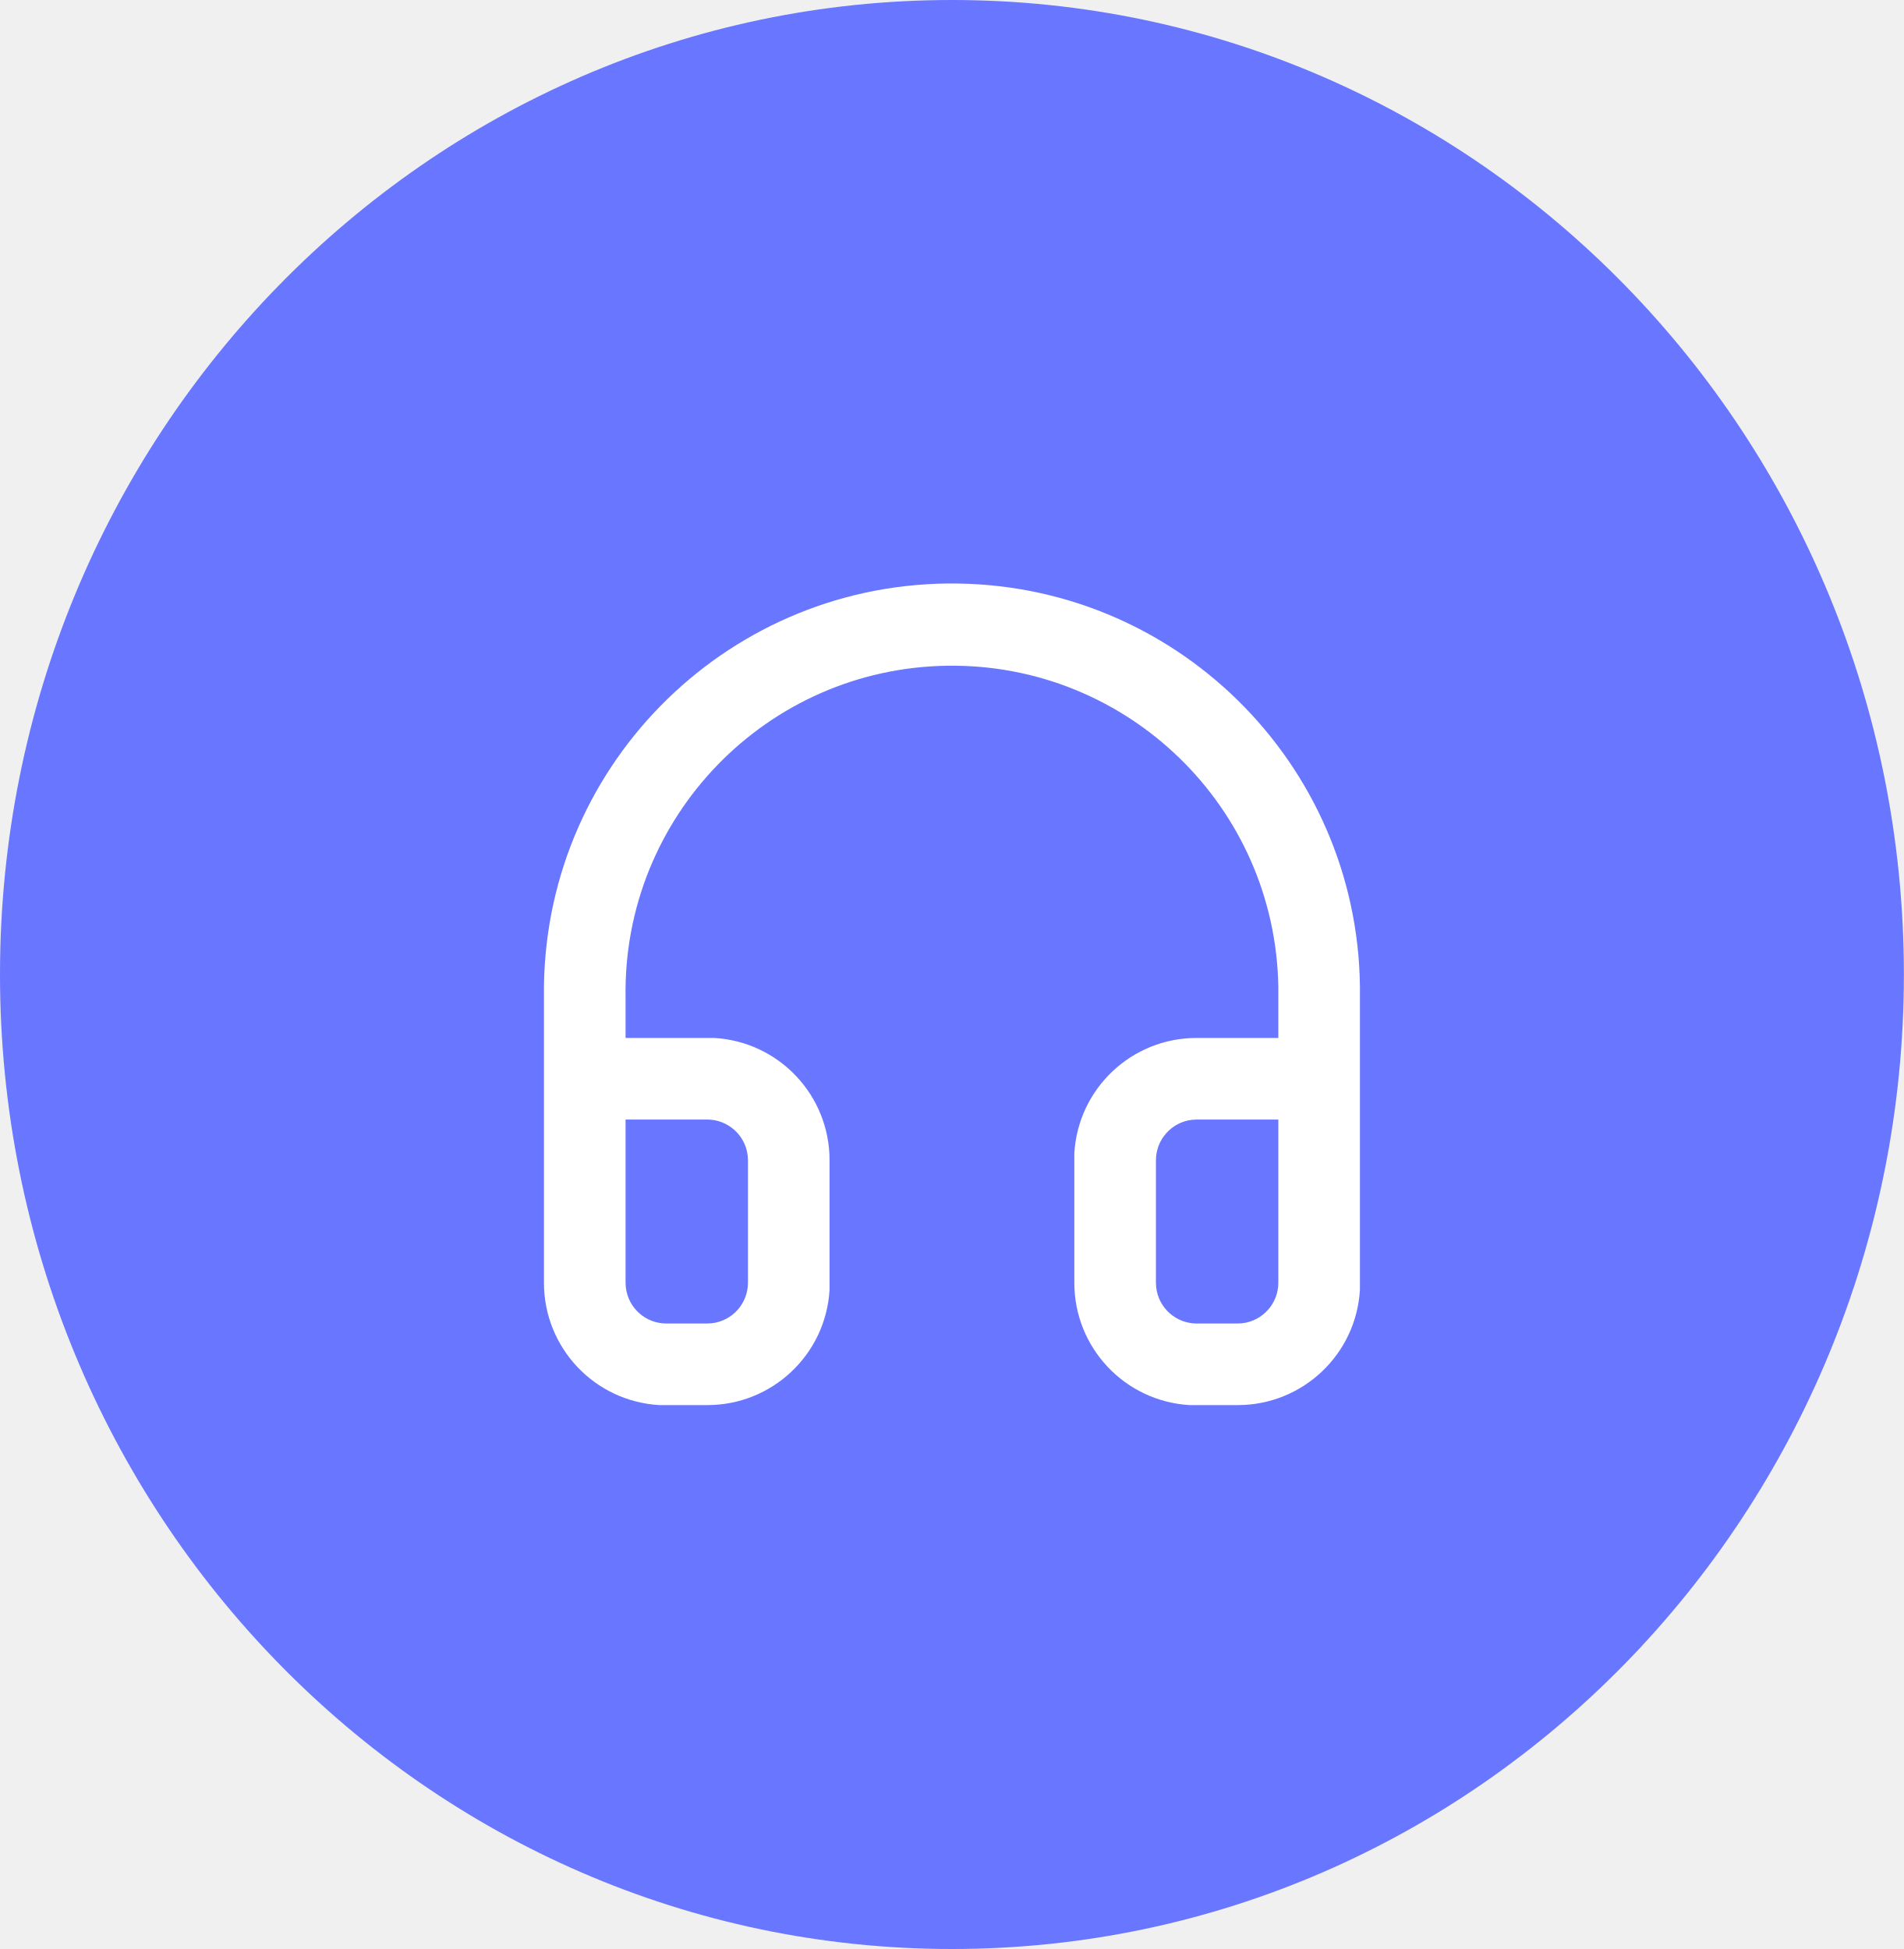
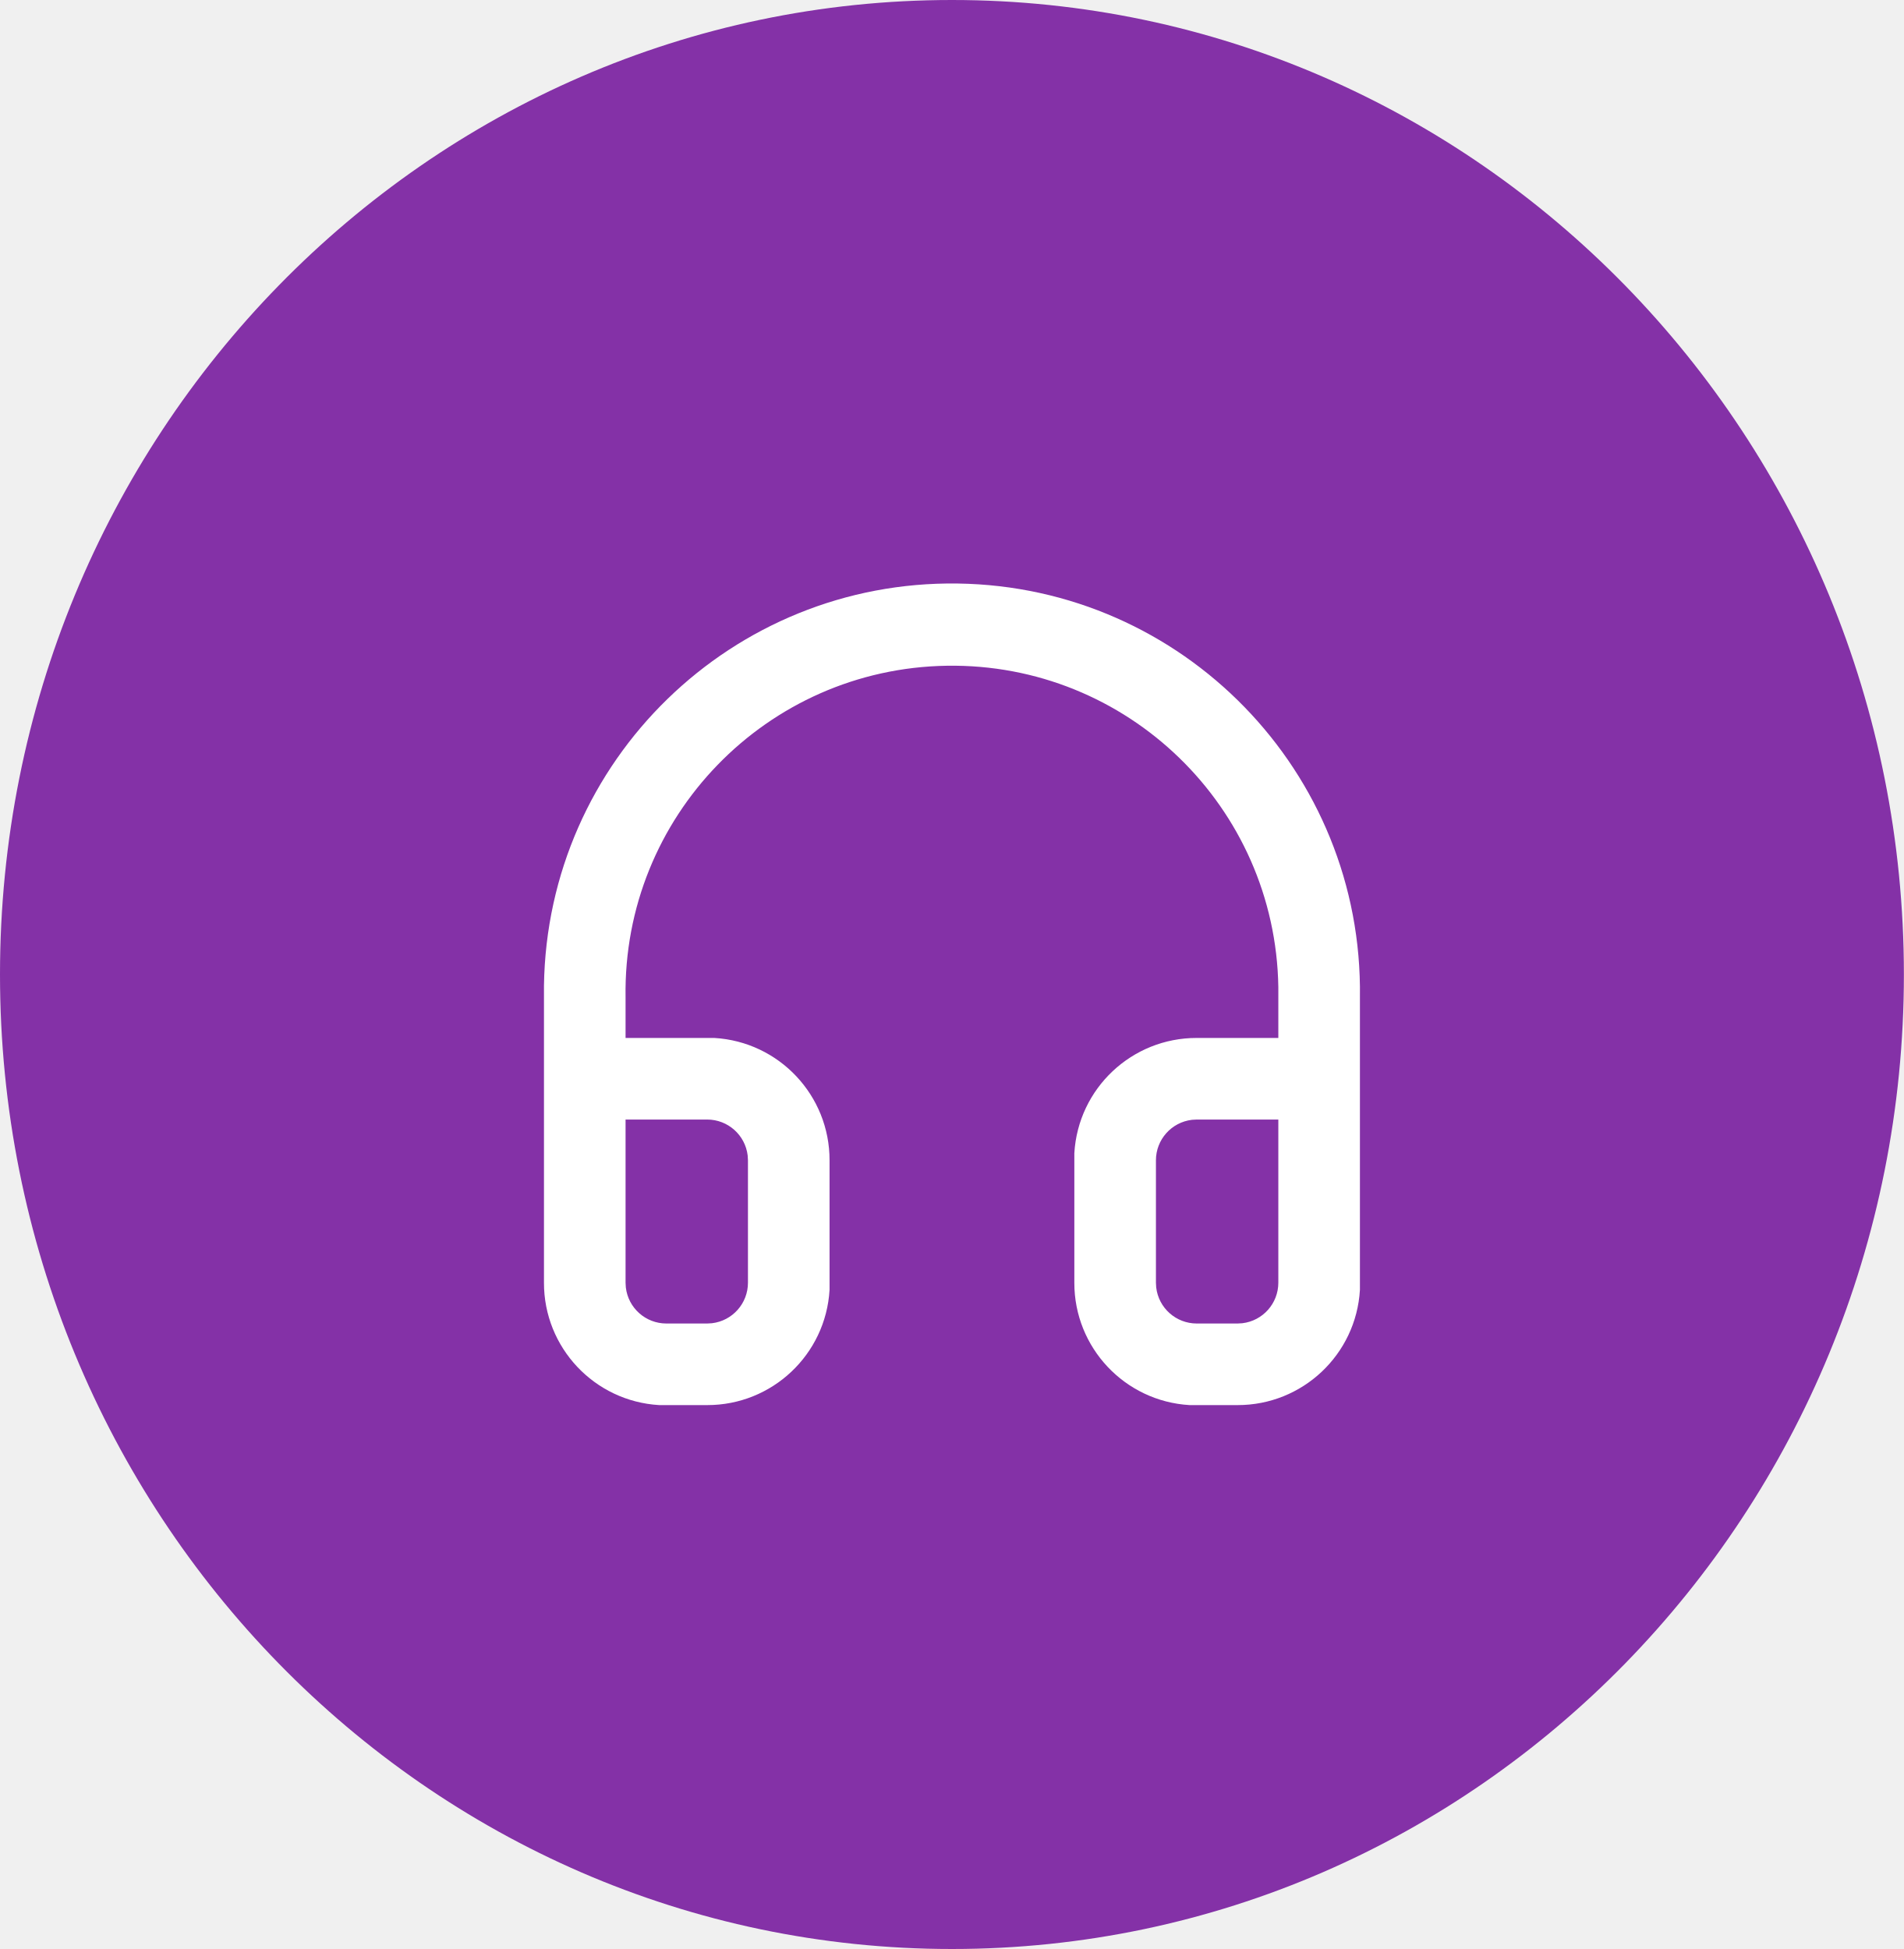
<svg xmlns="http://www.w3.org/2000/svg" id="Group_44724" data-name="Group 44724" width="42" height="43" viewBox="0 0 42 43">
-   <ellipse id="Oval" cx="21" cy="21.5" rx="21" ry="21.5" fill="#6976ff" />
+   <ellipse id="Oval" cx="21" cy="21.5" rx="21" ry="21.5" fill="#8431A7" />
  <path id="Icon" d="M14.4,0a2.7,2.7,0,0,0-2.7,2.542l0,.158V5.4a2.7,2.7,0,0,0,2.542,2.7l.158,0h1.8V9a7.2,7.2,0,0,1-14.4.224L1.8,9V8.1H3.6A2.7,2.7,0,0,0,6.3,5.558l0-.158V2.7A2.7,2.7,0,0,0,3.758,0L3.6,0H2.7A2.7,2.7,0,0,0,0,2.542L0,2.7V9a9,9,0,0,0,18,.252L18,9V2.7A2.7,2.7,0,0,0,15.458,0L15.3,0Zm0,6.3a.9.9,0,0,1-.894-.795L13.5,5.4V2.7a.9.9,0,0,1,.795-.894L14.4,1.8h.9a.9.9,0,0,1,.894.795L16.2,2.7V6.3ZM1.8,2.7a.9.9,0,0,1,.795-.894L2.7,1.8h.9a.9.9,0,0,1,.894.795L4.5,2.7V5.4a.9.9,0,0,1-.795.894L3.6,6.3H1.8Z" transform="translate(30 31) rotate(180)" fill="#fff" />
</svg>
